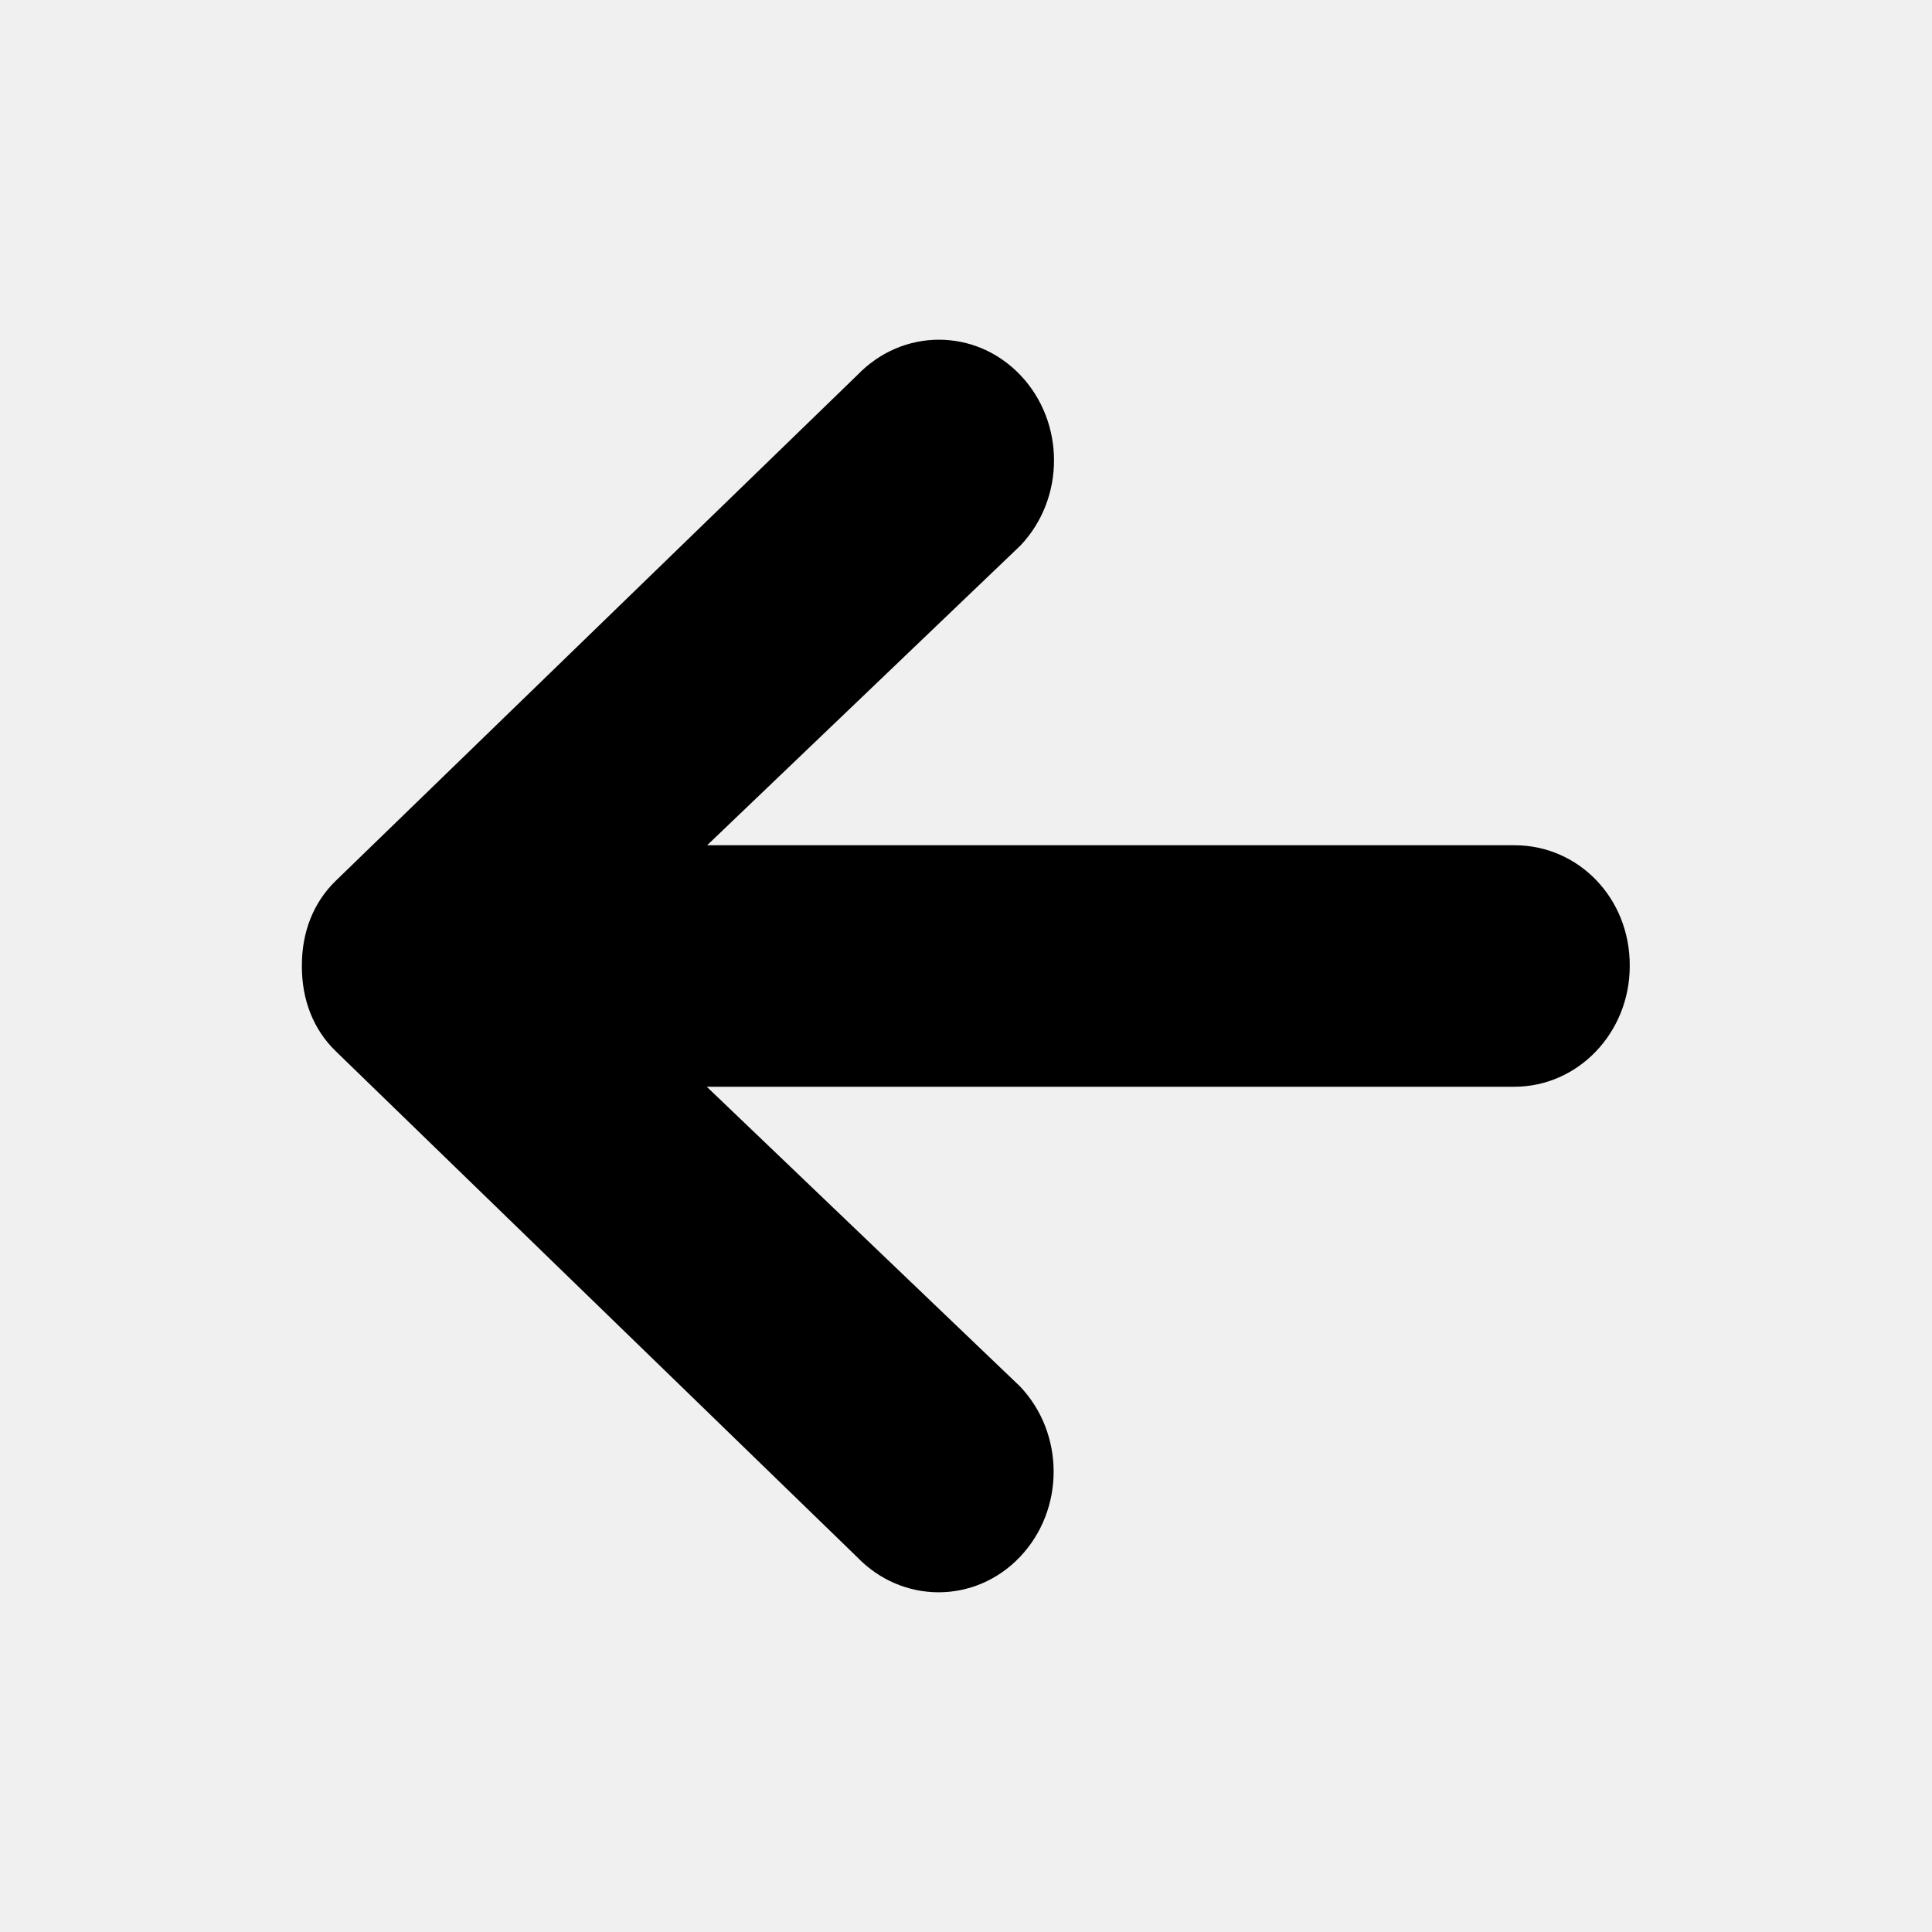
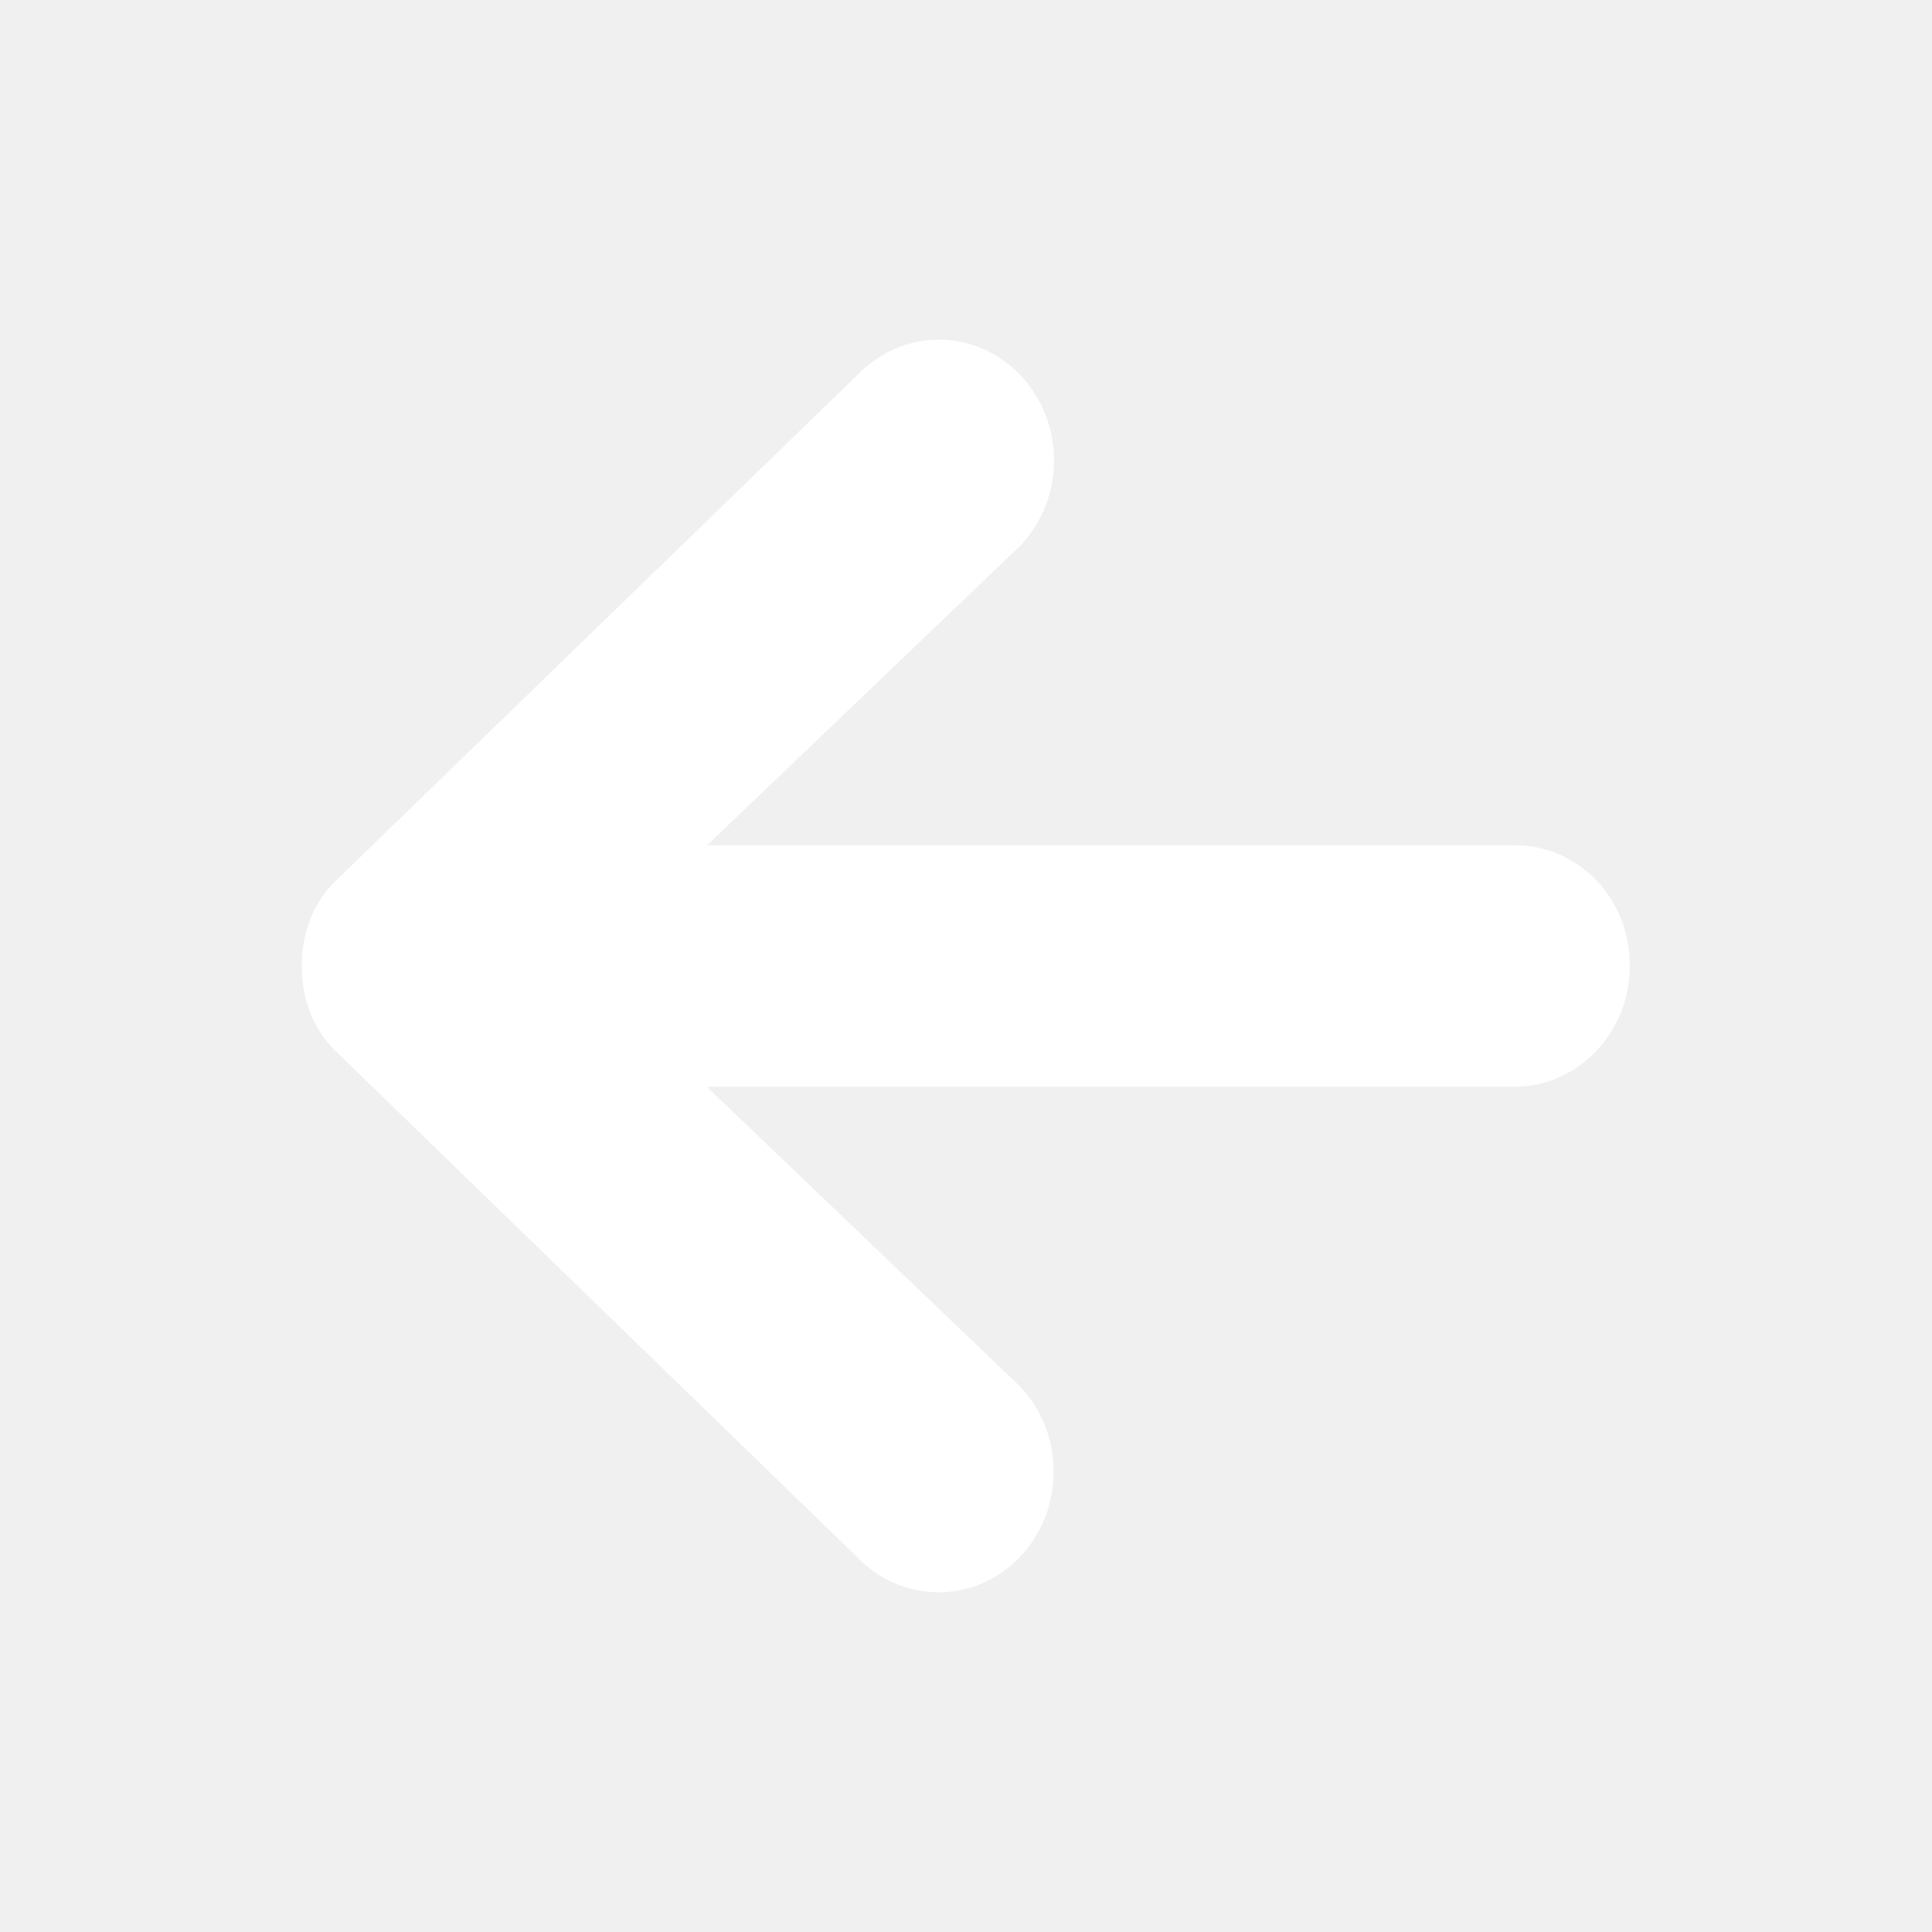
<svg xmlns="http://www.w3.org/2000/svg" width="32" height="32" viewBox="0 0 512 512">
-   <path d="M401.4 224h-214l83-79.4c11.9-12.5 11.9-32.7 0-45.2s-31.2-12.5-43.2 0L89 233.4c-6 5.8-9 13.7-9 22.4v.4c0 8.7 3 16.6 9 22.4l138.1 134c12 12.5 31.3 12.5 43.2 0 11.9-12.5 11.9-32.7 0-45.2l-83-79.4h214c16.9 0 30.6-14.3 30.6-32 .1-18-13.6-32-30.5-32z" fill="currentColor" />
+   <path d="M401.4 224h-214l83-79.4c11.9-12.5 11.9-32.7 0-45.2s-31.2-12.5-43.2 0L89 233.4c-6 5.8-9 13.7-9 22.4v.4c0 8.7 3 16.6 9 22.4l138.1 134c12 12.5 31.3 12.5 43.2 0 11.9-12.5 11.9-32.7 0-45.2l-83-79.4h214c16.9 0 30.6-14.3 30.6-32 .1-18-13.6-32-30.5-32z" fill="#FFFFFF" />
</svg>
